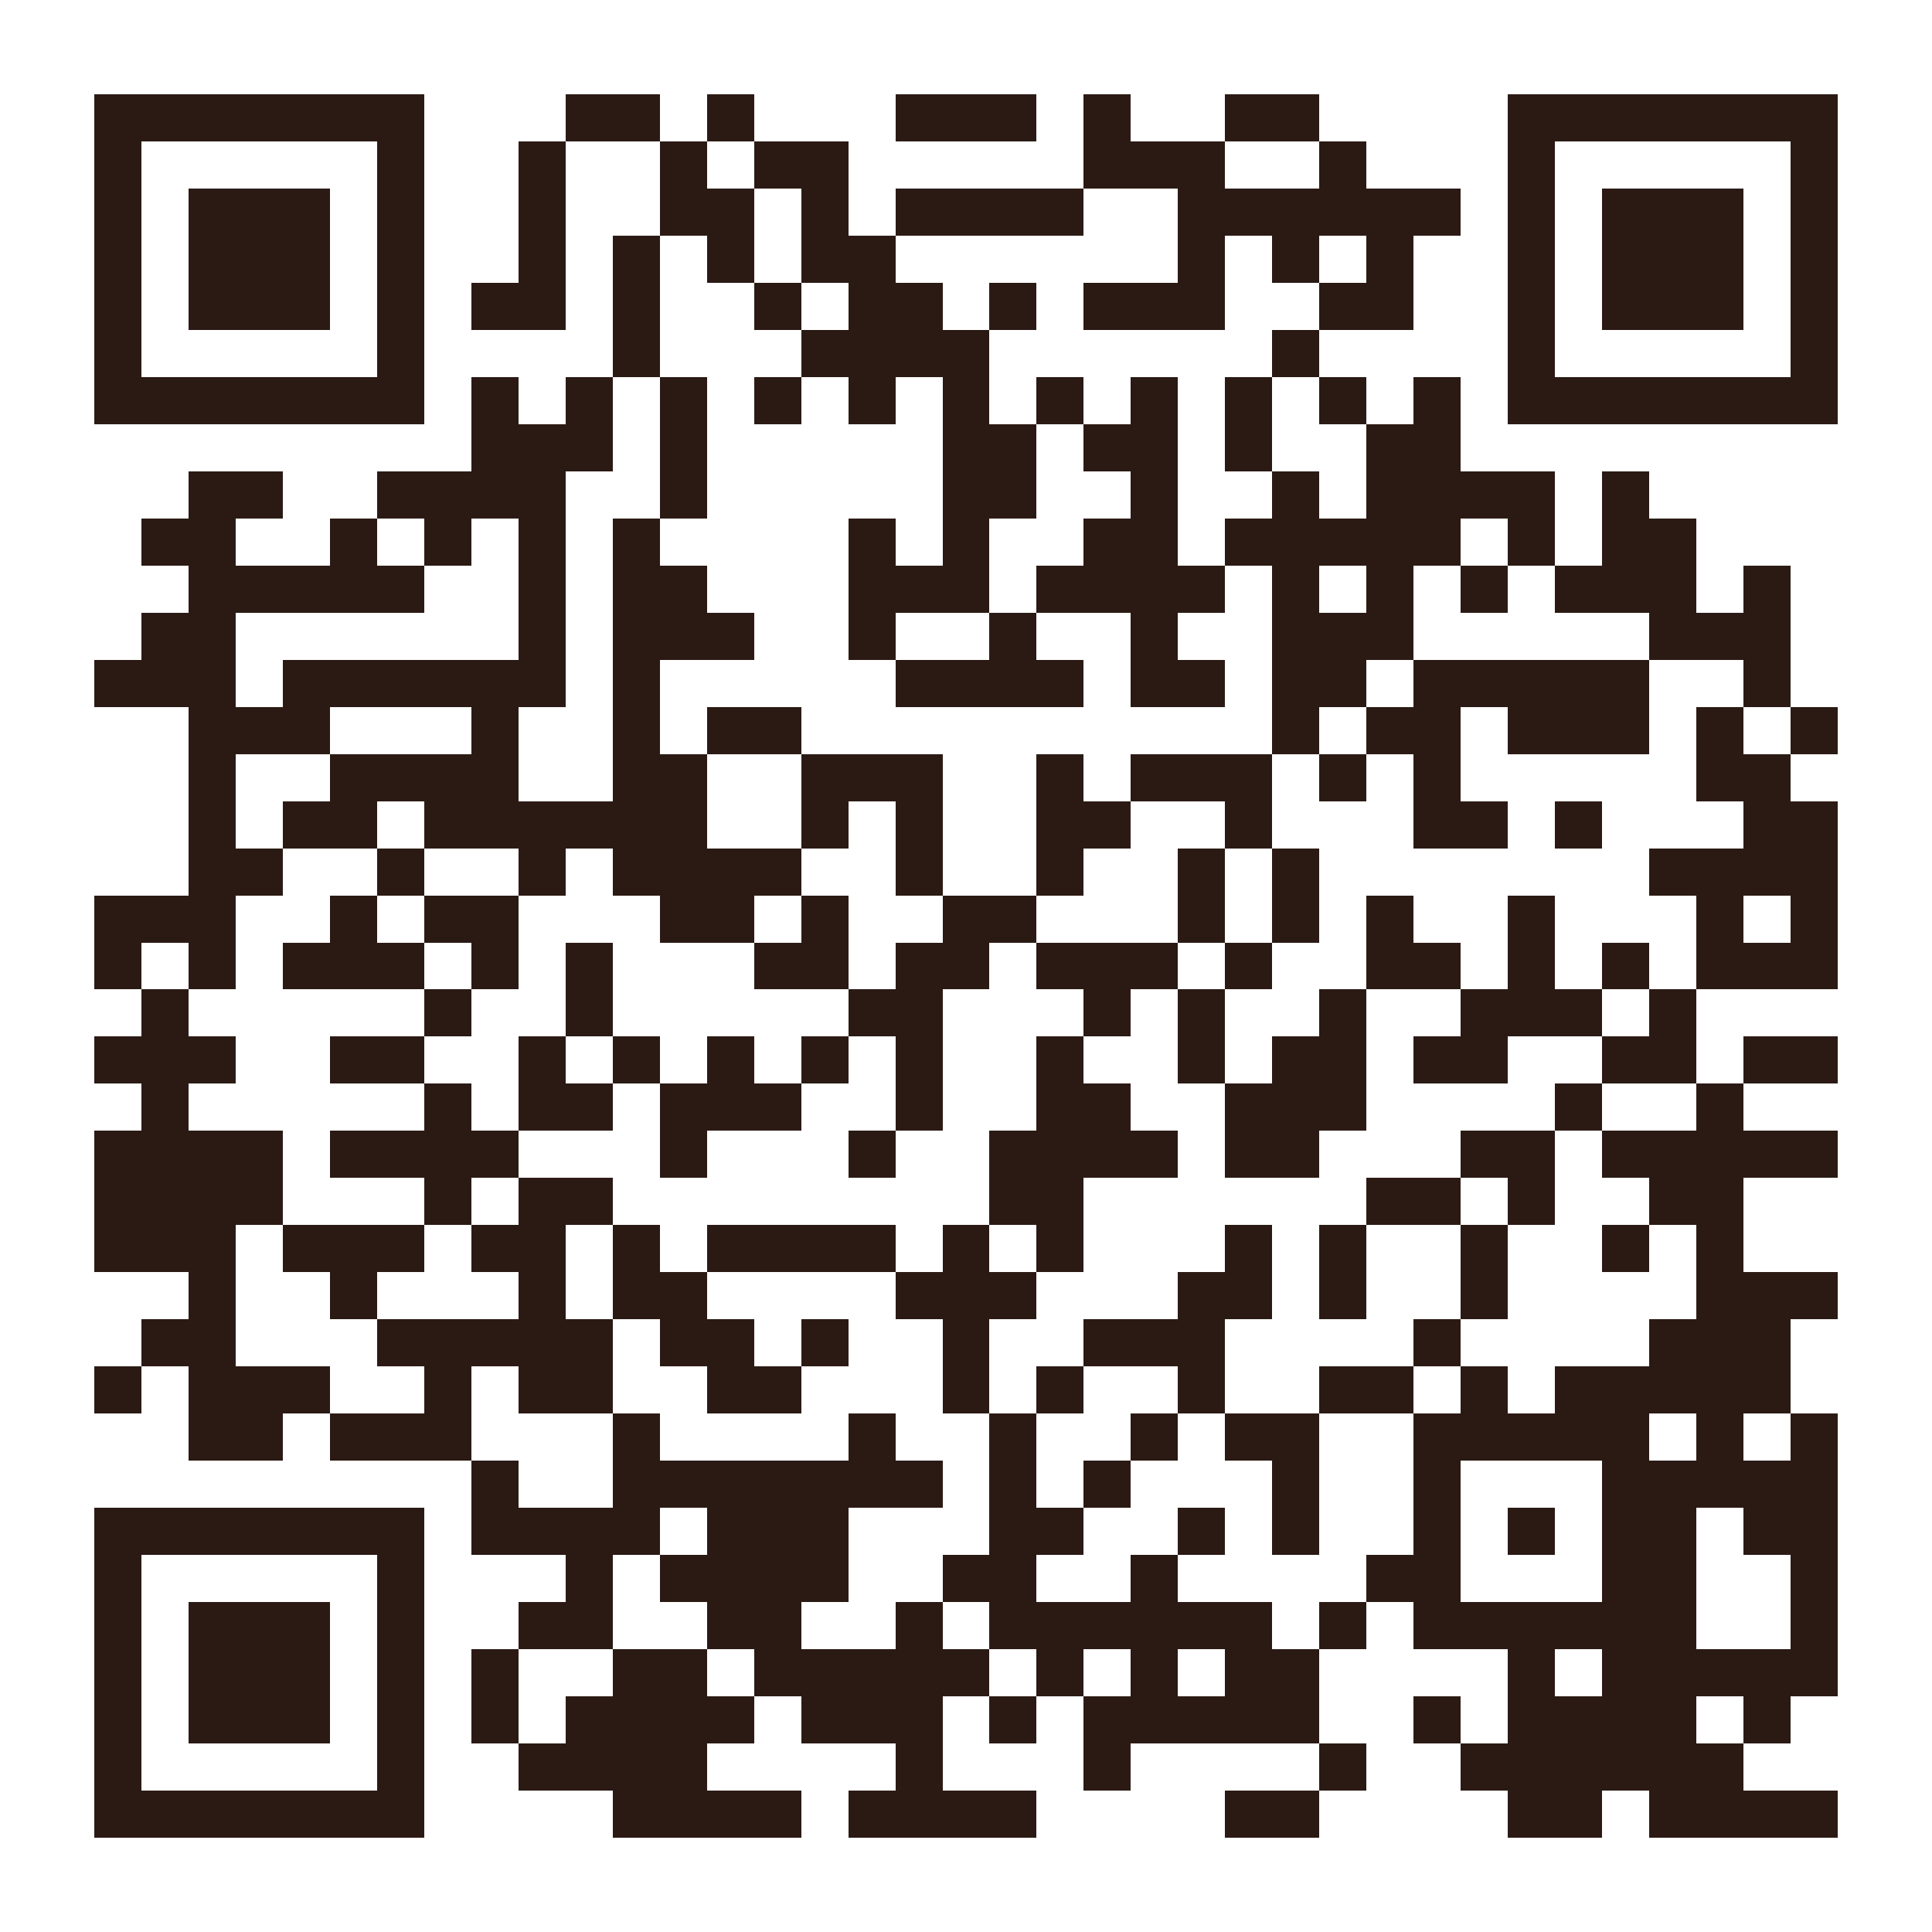
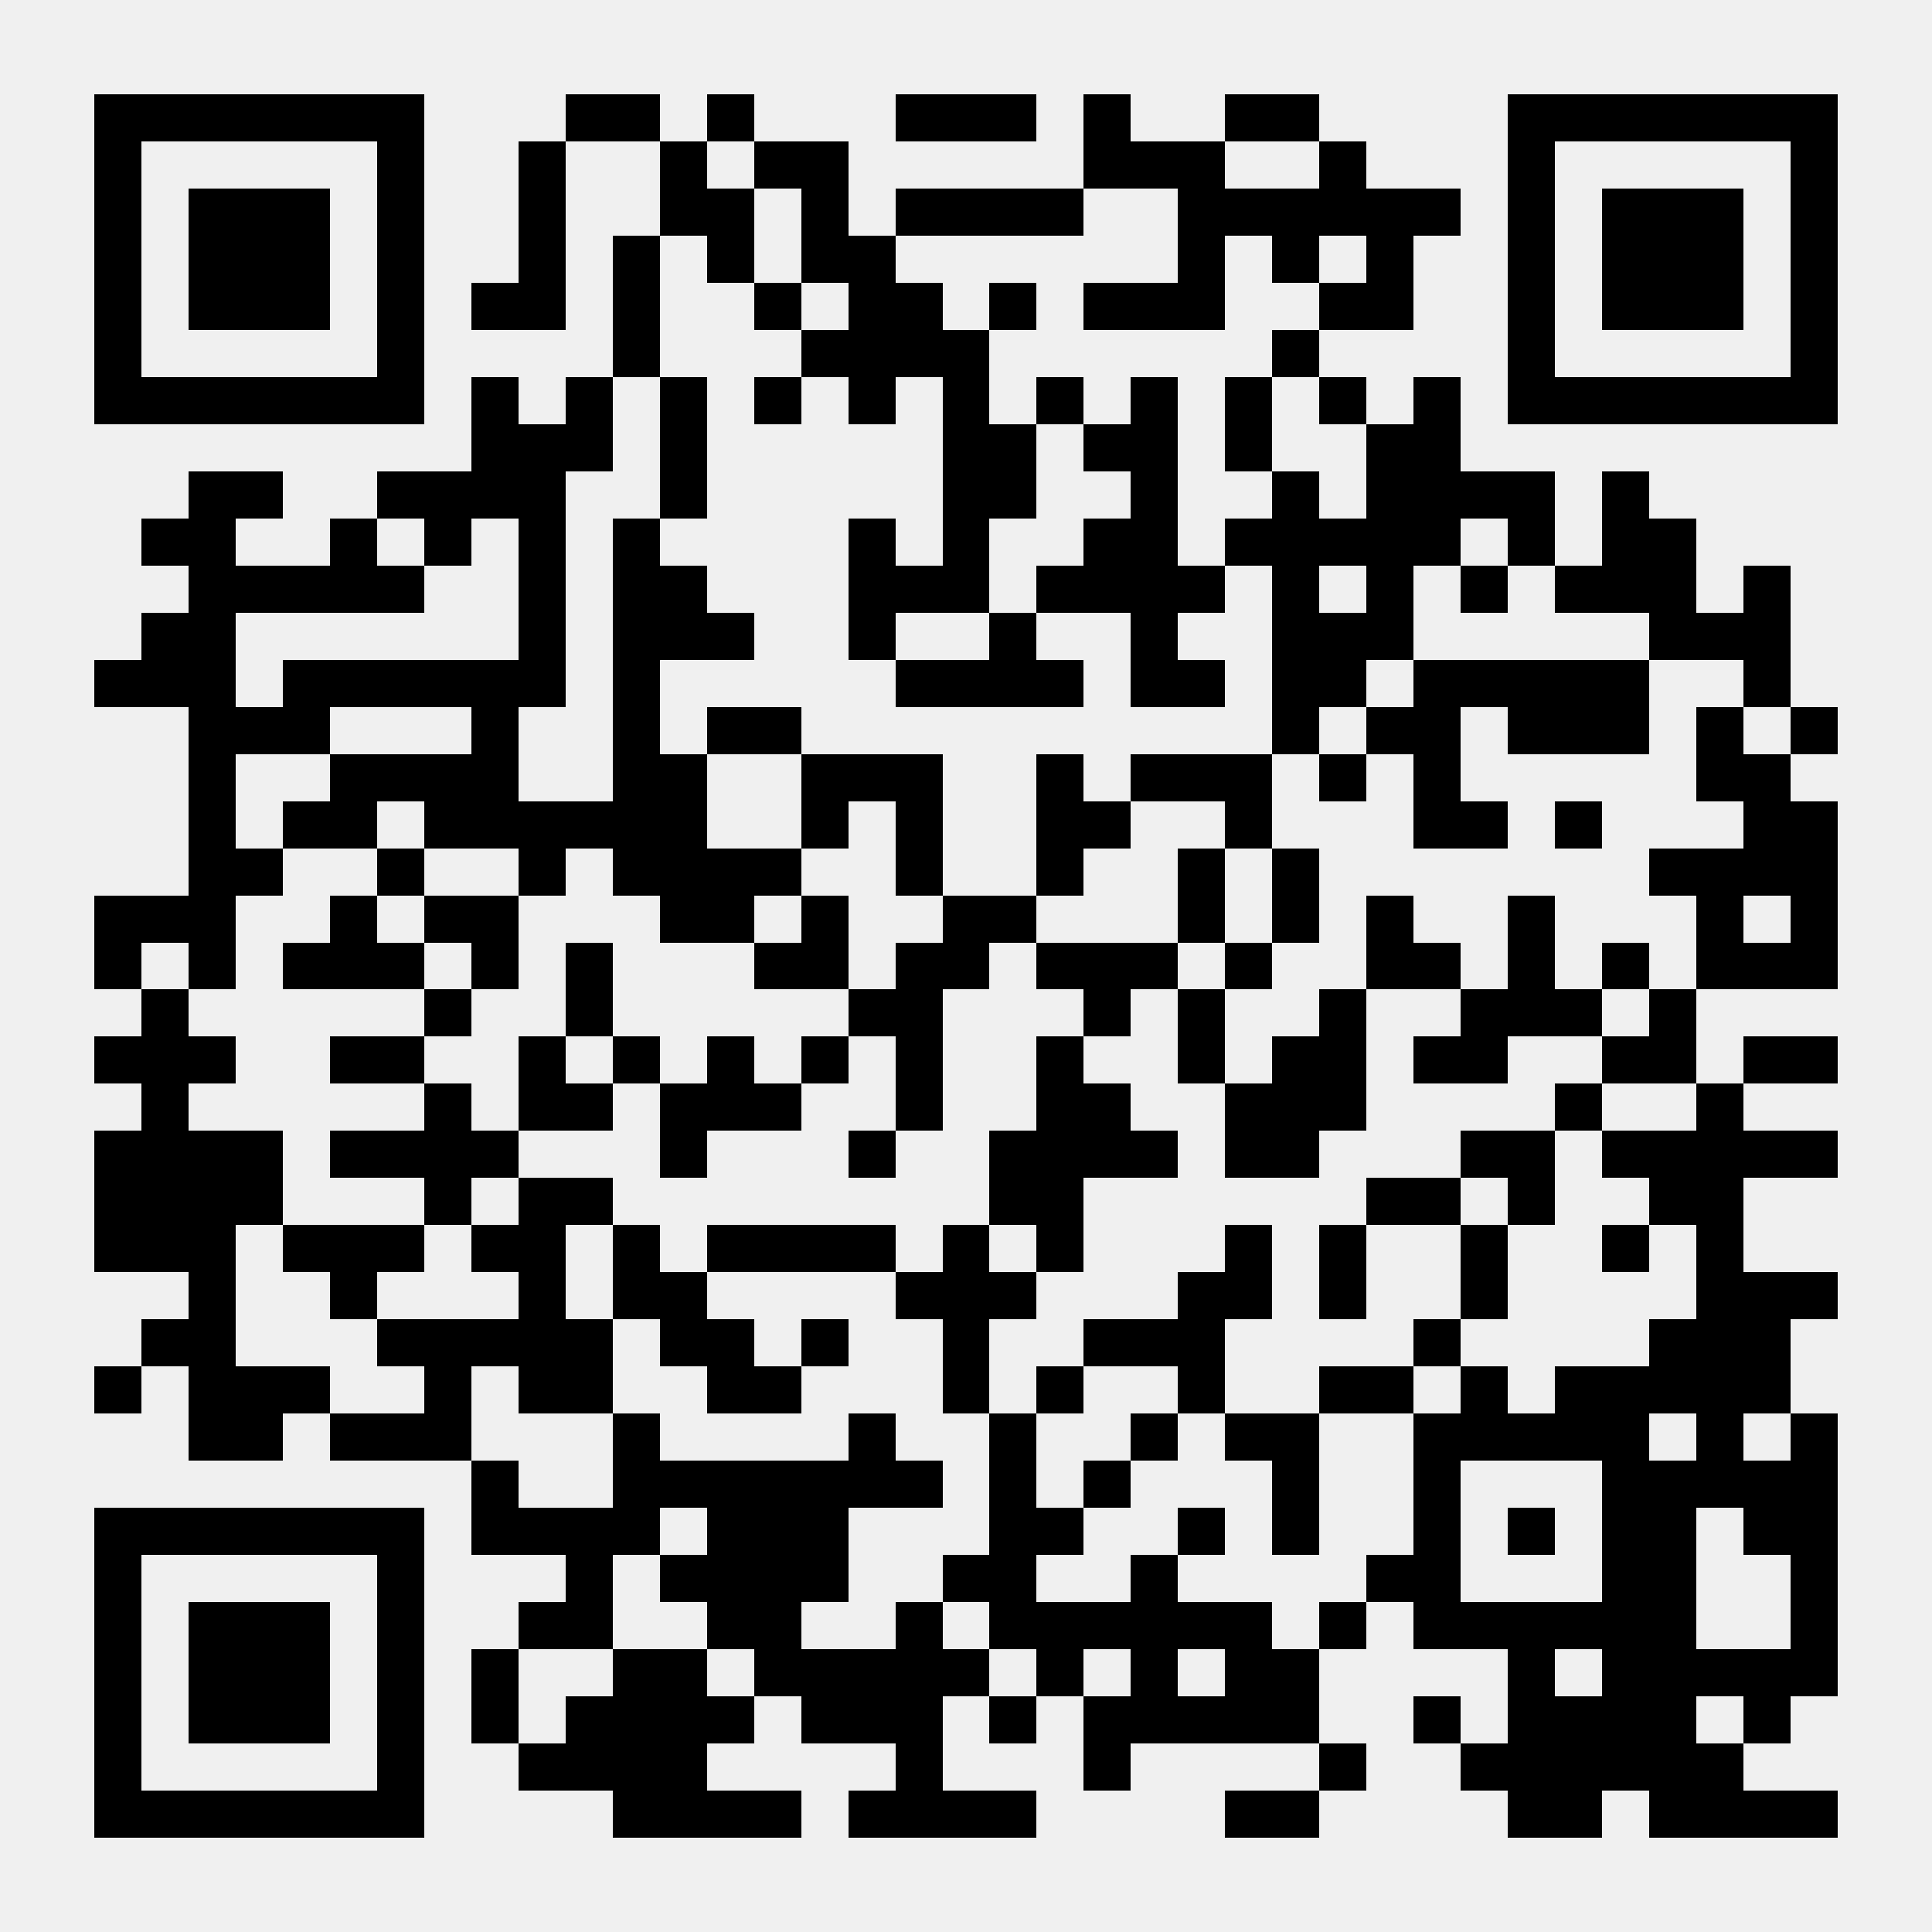
<svg xmlns="http://www.w3.org/2000/svg" viewBox="0 0 41 41" shape-rendering="crispEdges">
-   <path fill="#FFFFFF" d="M0 0h41v41H0z" />
-   <path stroke="#2B1A14" d="M2 2.5h7m3 0h2m1 0h1m3 0h3m1 0h1m2 0h2m4 0h7M2 3.5h1m5 0h1m2 0h1m2 0h1m1 0h2m5 0h3m2 0h1m3 0h1m5 0h1M2 4.5h1m1 0h3m1 0h1m2 0h1m2 0h2m1 0h1m1 0h4m2 0h6m1 0h1m1 0h3m1 0h1M2 5.5h1m1 0h3m1 0h1m2 0h1m1 0h1m1 0h1m1 0h2m6 0h1m1 0h1m1 0h1m2 0h1m1 0h3m1 0h1M2 6.5h1m1 0h3m1 0h1m1 0h2m1 0h1m2 0h1m1 0h2m1 0h1m1 0h3m2 0h2m2 0h1m1 0h3m1 0h1M2 7.5h1m5 0h1m4 0h1m3 0h4m6 0h1m4 0h1m5 0h1M2 8.5h7m1 0h1m1 0h1m1 0h1m1 0h1m1 0h1m1 0h1m1 0h1m1 0h1m1 0h1m1 0h1m1 0h1m1 0h7M10 9.5h3m1 0h1m5 0h2m1 0h2m1 0h1m2 0h2M4 10.5h2m2 0h4m2 0h1m5 0h2m2 0h1m2 0h1m1 0h4m1 0h1M3 11.5h2m2 0h1m1 0h1m1 0h1m1 0h1m4 0h1m1 0h1m2 0h2m1 0h5m1 0h1m1 0h2M4 12.5h5m2 0h1m1 0h2m3 0h3m1 0h4m1 0h1m1 0h1m1 0h1m1 0h3m1 0h1M3 13.5h2m6 0h1m1 0h3m2 0h1m2 0h1m2 0h1m2 0h3m5 0h3M2 14.5h3m1 0h6m1 0h1m5 0h4m1 0h2m1 0h2m1 0h5m2 0h1M4 15.5h3m3 0h1m2 0h1m1 0h2m10 0h1m1 0h2m1 0h3m1 0h1m1 0h1M4 16.5h1m2 0h4m2 0h2m2 0h3m2 0h1m1 0h3m1 0h1m1 0h1m5 0h2M4 17.5h1m1 0h2m1 0h6m2 0h1m1 0h1m2 0h2m2 0h1m3 0h2m1 0h1m3 0h2M4 18.5h2m2 0h1m2 0h1m1 0h4m2 0h1m2 0h1m2 0h1m1 0h1m7 0h4M2 19.5h3m2 0h1m1 0h2m3 0h2m1 0h1m2 0h2m3 0h1m1 0h1m1 0h1m2 0h1m3 0h1m1 0h1M2 20.5h1m1 0h1m1 0h3m1 0h1m1 0h1m3 0h2m1 0h2m1 0h3m1 0h1m2 0h2m1 0h1m1 0h1m1 0h3M3 21.5h1m5 0h1m2 0h1m5 0h2m3 0h1m1 0h1m2 0h1m2 0h3m1 0h1M2 22.5h3m2 0h2m2 0h1m1 0h1m1 0h1m1 0h1m1 0h1m2 0h1m2 0h1m1 0h2m1 0h2m2 0h2m1 0h2M3 23.5h1m5 0h1m1 0h2m1 0h3m2 0h1m2 0h2m2 0h3m4 0h1m2 0h1M2 24.5h4m1 0h4m3 0h1m3 0h1m2 0h4m1 0h2m3 0h2m1 0h5M2 25.5h4m3 0h1m1 0h2m8 0h2m6 0h2m1 0h1m2 0h2M2 26.5h3m1 0h3m1 0h2m1 0h1m1 0h4m1 0h1m1 0h1m3 0h1m1 0h1m2 0h1m2 0h1m1 0h1M4 27.5h1m2 0h1m3 0h1m1 0h2m4 0h3m3 0h2m1 0h1m2 0h1m4 0h3M3 28.5h2m3 0h5m1 0h2m1 0h1m2 0h1m2 0h3m4 0h1m4 0h3M2 29.5h1m1 0h3m2 0h1m1 0h2m2 0h2m3 0h1m1 0h1m2 0h1m2 0h2m1 0h1m1 0h5M4 30.5h2m1 0h3m3 0h1m4 0h1m2 0h1m2 0h1m1 0h2m2 0h5m1 0h1m1 0h1M10 31.5h1m2 0h7m1 0h1m1 0h1m3 0h1m2 0h1m3 0h5M2 32.5h7m1 0h4m1 0h3m3 0h2m2 0h1m1 0h1m2 0h1m1 0h1m1 0h2m1 0h2M2 33.5h1m5 0h1m3 0h1m1 0h4m2 0h2m2 0h1m4 0h2m3 0h2m2 0h1M2 34.5h1m1 0h3m1 0h1m2 0h2m2 0h2m2 0h1m1 0h6m1 0h1m1 0h6m2 0h1M2 35.5h1m1 0h3m1 0h1m1 0h1m2 0h2m1 0h5m1 0h1m1 0h1m1 0h2m4 0h1m1 0h5M2 36.5h1m1 0h3m1 0h1m1 0h1m1 0h4m1 0h3m1 0h1m1 0h5m2 0h1m1 0h4m1 0h1M2 37.5h1m5 0h1m2 0h4m4 0h1m3 0h1m4 0h1m2 0h6M2 38.5h7m4 0h4m1 0h4m4 0h2m4 0h2m1 0h4" />
+   <path stroke="#000000" d="M2 2.5h7m3 0h2m1 0h1m3 0h3m1 0h1m2 0h2m4 0h7M2 3.5h1m5 0h1m2 0h1m2 0h1m1 0h2m5 0h3m2 0h1m3 0h1m5 0h1M2 4.5h1m1 0h3m1 0h1m2 0h1m2 0h2m1 0h1m1 0h4m2 0h6m1 0h1m1 0h3m1 0h1M2 5.5h1m1 0h3m1 0h1m2 0h1m1 0h1m1 0h1m1 0h2m6 0h1m1 0h1m1 0h1m2 0h1m1 0h3m1 0h1M2 6.5h1m1 0h3m1 0h1m1 0h2m1 0h1m2 0h1m1 0h2m1 0h1m1 0h3m2 0h2m2 0h1m1 0h3m1 0h1M2 7.5h1m5 0h1m4 0h1m3 0h4m6 0h1m4 0h1m5 0h1M2 8.5h7m1 0h1m1 0h1m1 0h1m1 0h1m1 0h1m1 0h1m1 0h1m1 0h1m1 0h1m1 0h1m1 0h1m1 0h7M10 9.5h3m1 0h1m5 0h2m1 0h2m1 0h1m2 0h2M4 10.5h2m2 0h4m2 0h1m5 0h2m2 0h1m2 0h1m1 0h4m1 0h1M3 11.5h2m2 0h1m1 0h1m1 0h1m1 0h1m4 0h1m1 0h1m2 0h2m1 0h5m1 0h1m1 0h2M4 12.5h5m2 0h1m1 0h2m3 0h3m1 0h4m1 0h1m1 0h1m1 0h1m1 0h3m1 0h1M3 13.5h2m6 0h1m1 0h3m2 0h1m2 0h1m2 0h1m2 0h3m5 0h3M2 14.5h3m1 0h6m1 0h1m5 0h4m1 0h2m1 0h2m1 0h5m2 0h1M4 15.5h3m3 0h1m2 0h1m1 0h2m10 0h1m1 0h2m1 0h3m1 0h1m1 0h1M4 16.5h1m2 0h4m2 0h2m2 0h3m2 0h1m1 0h3m1 0h1m1 0h1m5 0h2M4 17.5h1m1 0h2m1 0h6m2 0h1m1 0h1m2 0h2m2 0h1m3 0h2m1 0h1m3 0h2M4 18.5h2m2 0h1m2 0h1m1 0h4m2 0h1m2 0h1m2 0h1m1 0h1m7 0h4M2 19.5h3m2 0h1m1 0h2m3 0h2m1 0h1m2 0h2m3 0h1m1 0h1m1 0h1m2 0h1m3 0h1m1 0h1M2 20.5h1m1 0h1m1 0h3m1 0h1m1 0h1m3 0h2m1 0h2m1 0h3m1 0h1m2 0h2m1 0h1m1 0h1m1 0h3M3 21.5h1m5 0h1m2 0h1m5 0h2m3 0h1m1 0h1m2 0h1m2 0h3m1 0h1M2 22.5h3m2 0h2m2 0h1m1 0h1m1 0h1m1 0h1m1 0h1m2 0h1m2 0h1m1 0h2m1 0h2m2 0h2m1 0h2M3 23.5h1m5 0h1m1 0h2m1 0h3m2 0h1m2 0h2m2 0h3m4 0h1m2 0h1M2 24.5h4m1 0h4m3 0h1m3 0h1m2 0h4m1 0h2m3 0h2m1 0h5M2 25.5h4m3 0h1m1 0h2m8 0h2m6 0h2m1 0h1m2 0h2M2 26.5h3m1 0h3m1 0h2m1 0h1m1 0h4m1 0h1m1 0h1m3 0h1m1 0h1m2 0h1m2 0h1m1 0h1M4 27.5h1m2 0h1m3 0h1m1 0h2m4 0h3m3 0h2m1 0h1m2 0h1m4 0h3M3 28.5h2m3 0h5m1 0h2m1 0h1m2 0h1m2 0h3m4 0h1m4 0h3M2 29.5h1m1 0h3m2 0h1m1 0h2m2 0h2m3 0h1m1 0h1m2 0h1m2 0h2m1 0h1m1 0h5M4 30.5h2m1 0h3m3 0h1m4 0h1m2 0h1m2 0h1m1 0h2m2 0h5m1 0h1m1 0h1M10 31.5h1m2 0h7m1 0h1m1 0h1m3 0h1m2 0h1m3 0h5M2 32.5h7m1 0h4m1 0h3m3 0h2m2 0h1m1 0h1m2 0h1m1 0h1m1 0h2m1 0h2M2 33.5h1m5 0h1m3 0h1m1 0h4m2 0h2m2 0h1m4 0h2m3 0h2m2 0h1M2 34.5h1m1 0h3m1 0h1m2 0h2m2 0h2m2 0h1m1 0h6m1 0h1m1 0h6m2 0h1M2 35.5h1m1 0h3m1 0h1m1 0h1m2 0h2m1 0h5m1 0h1m1 0h1m1 0h2m4 0h1m1 0h5M2 36.5h1m1 0h3m1 0h1m1 0h1m1 0h4m1 0h3m1 0h1m1 0h5m2 0h1m1 0h4m1 0h1M2 37.5h1m5 0h1m2 0h4m4 0h1m3 0h1m4 0h1m2 0h6M2 38.5h7m4 0h4m1 0h4m4 0h2m4 0h2m1 0h4" />
</svg>
